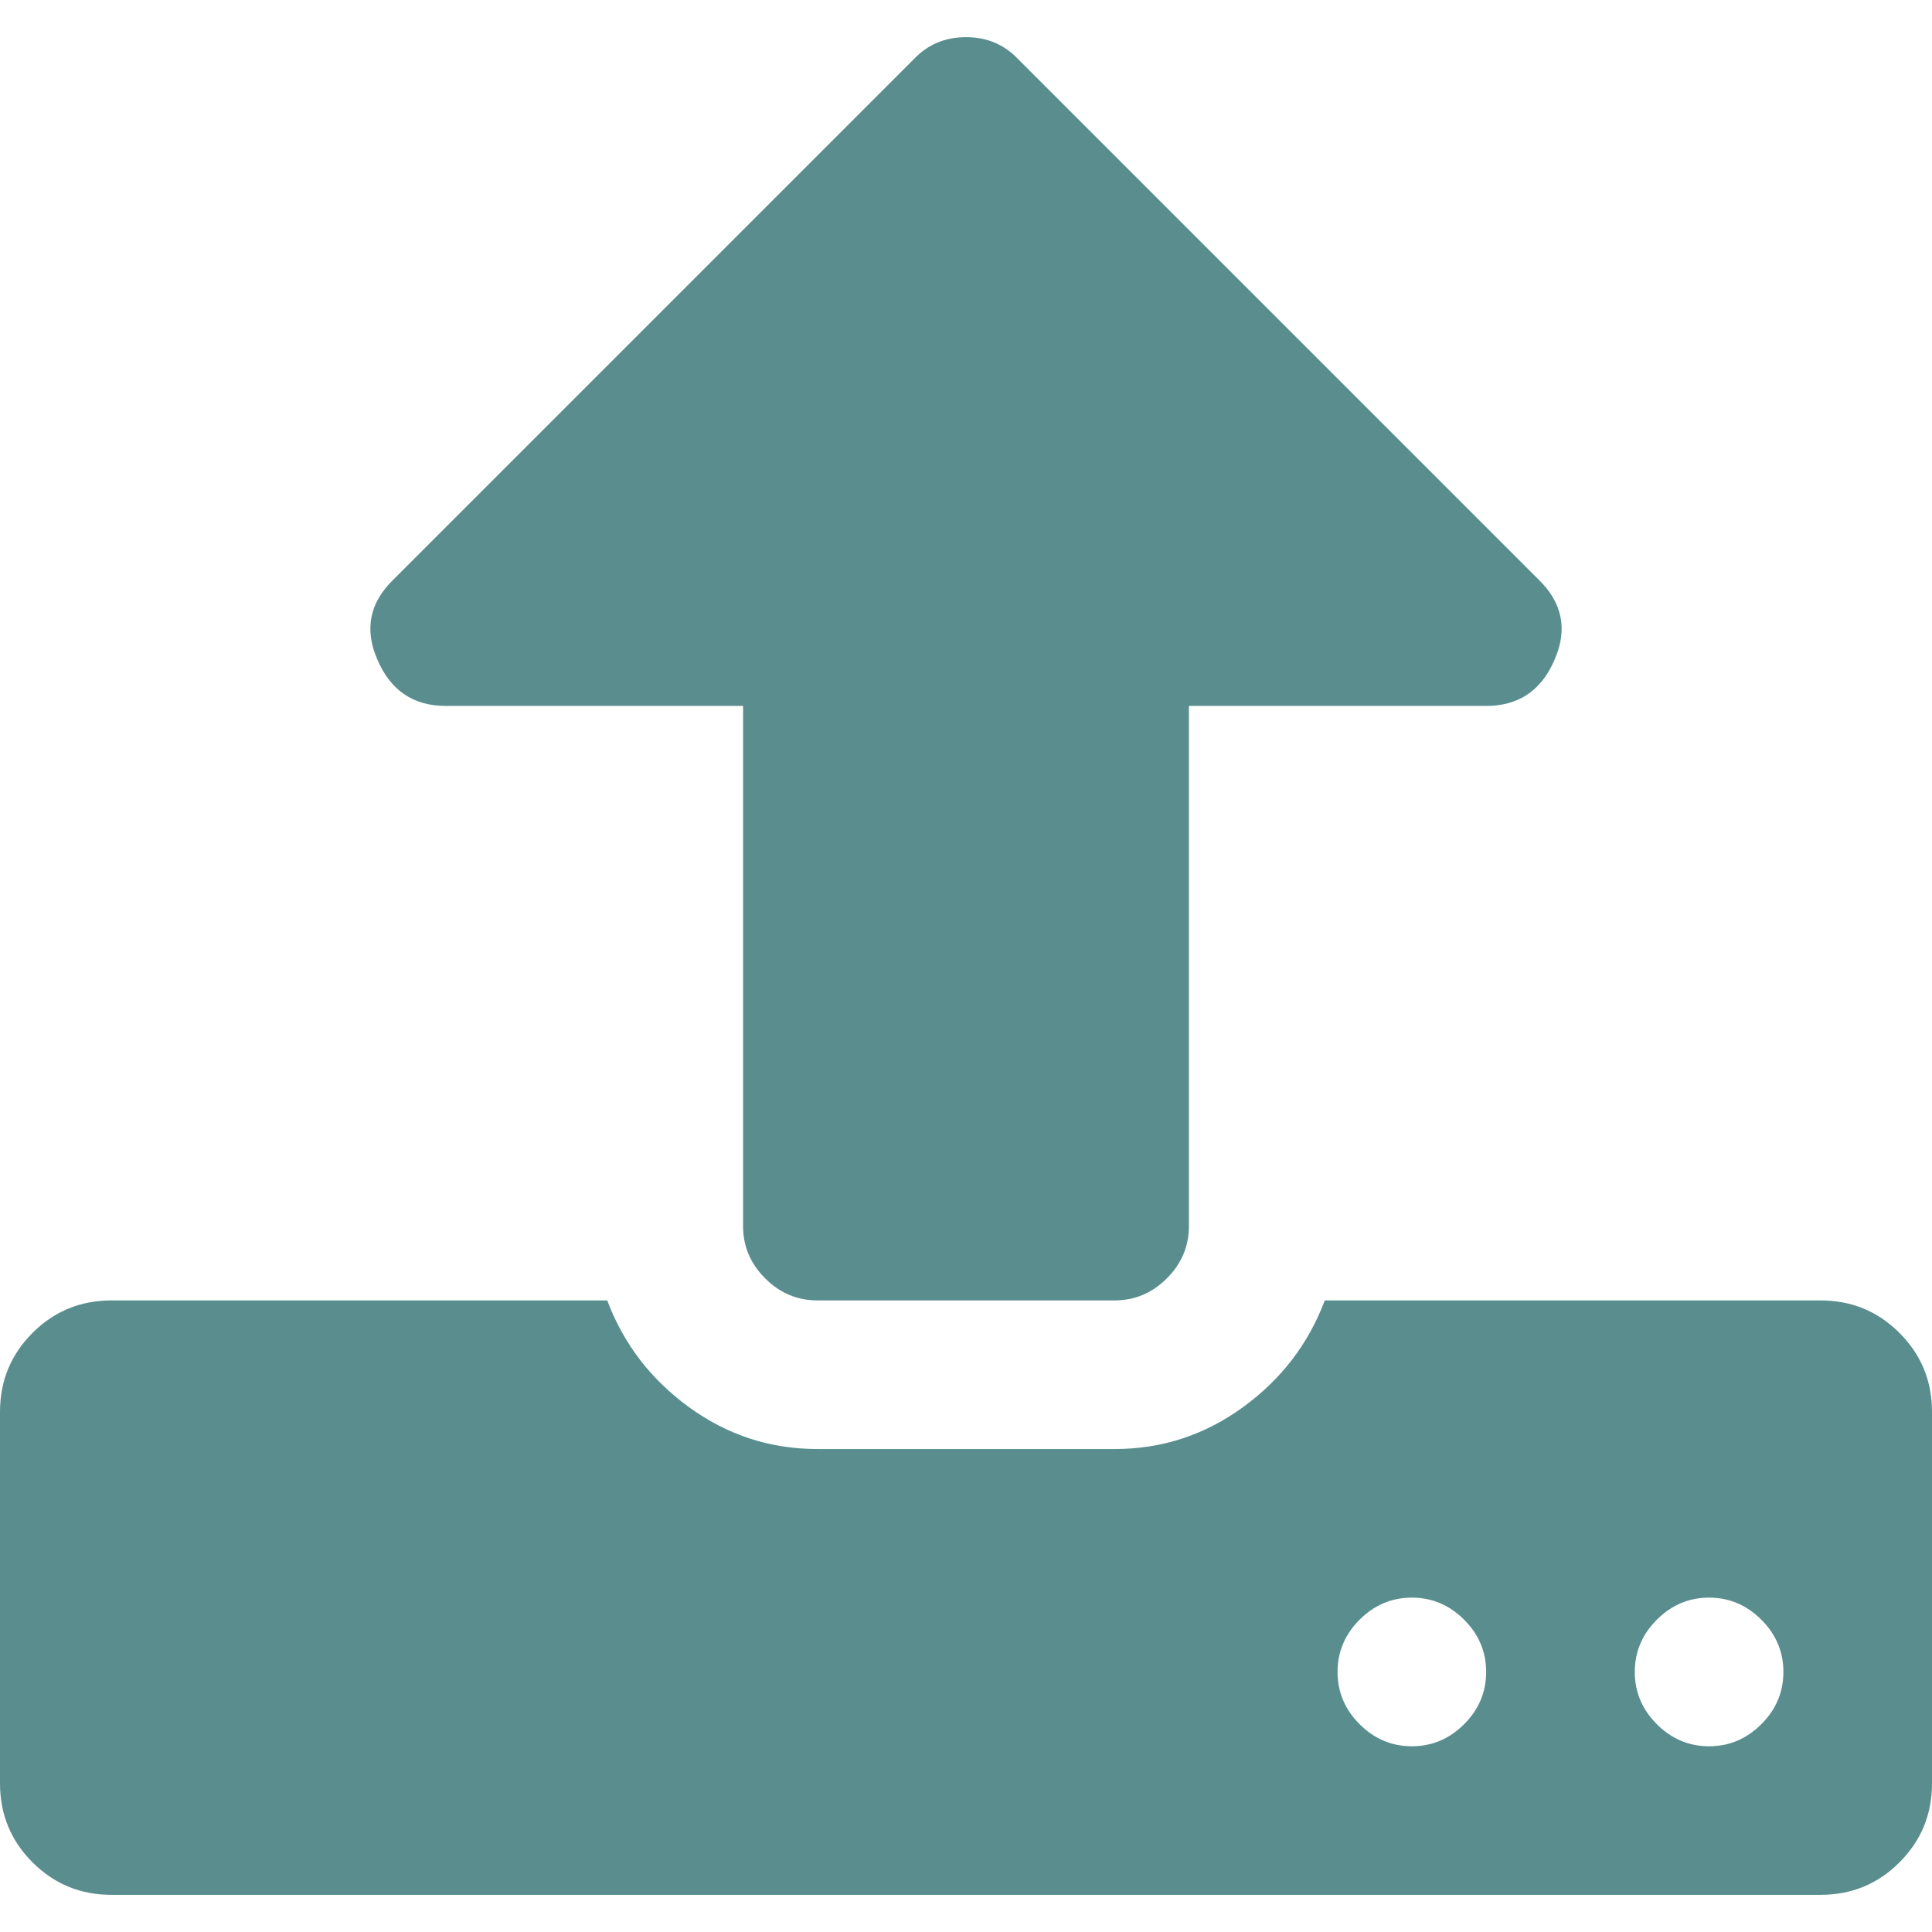
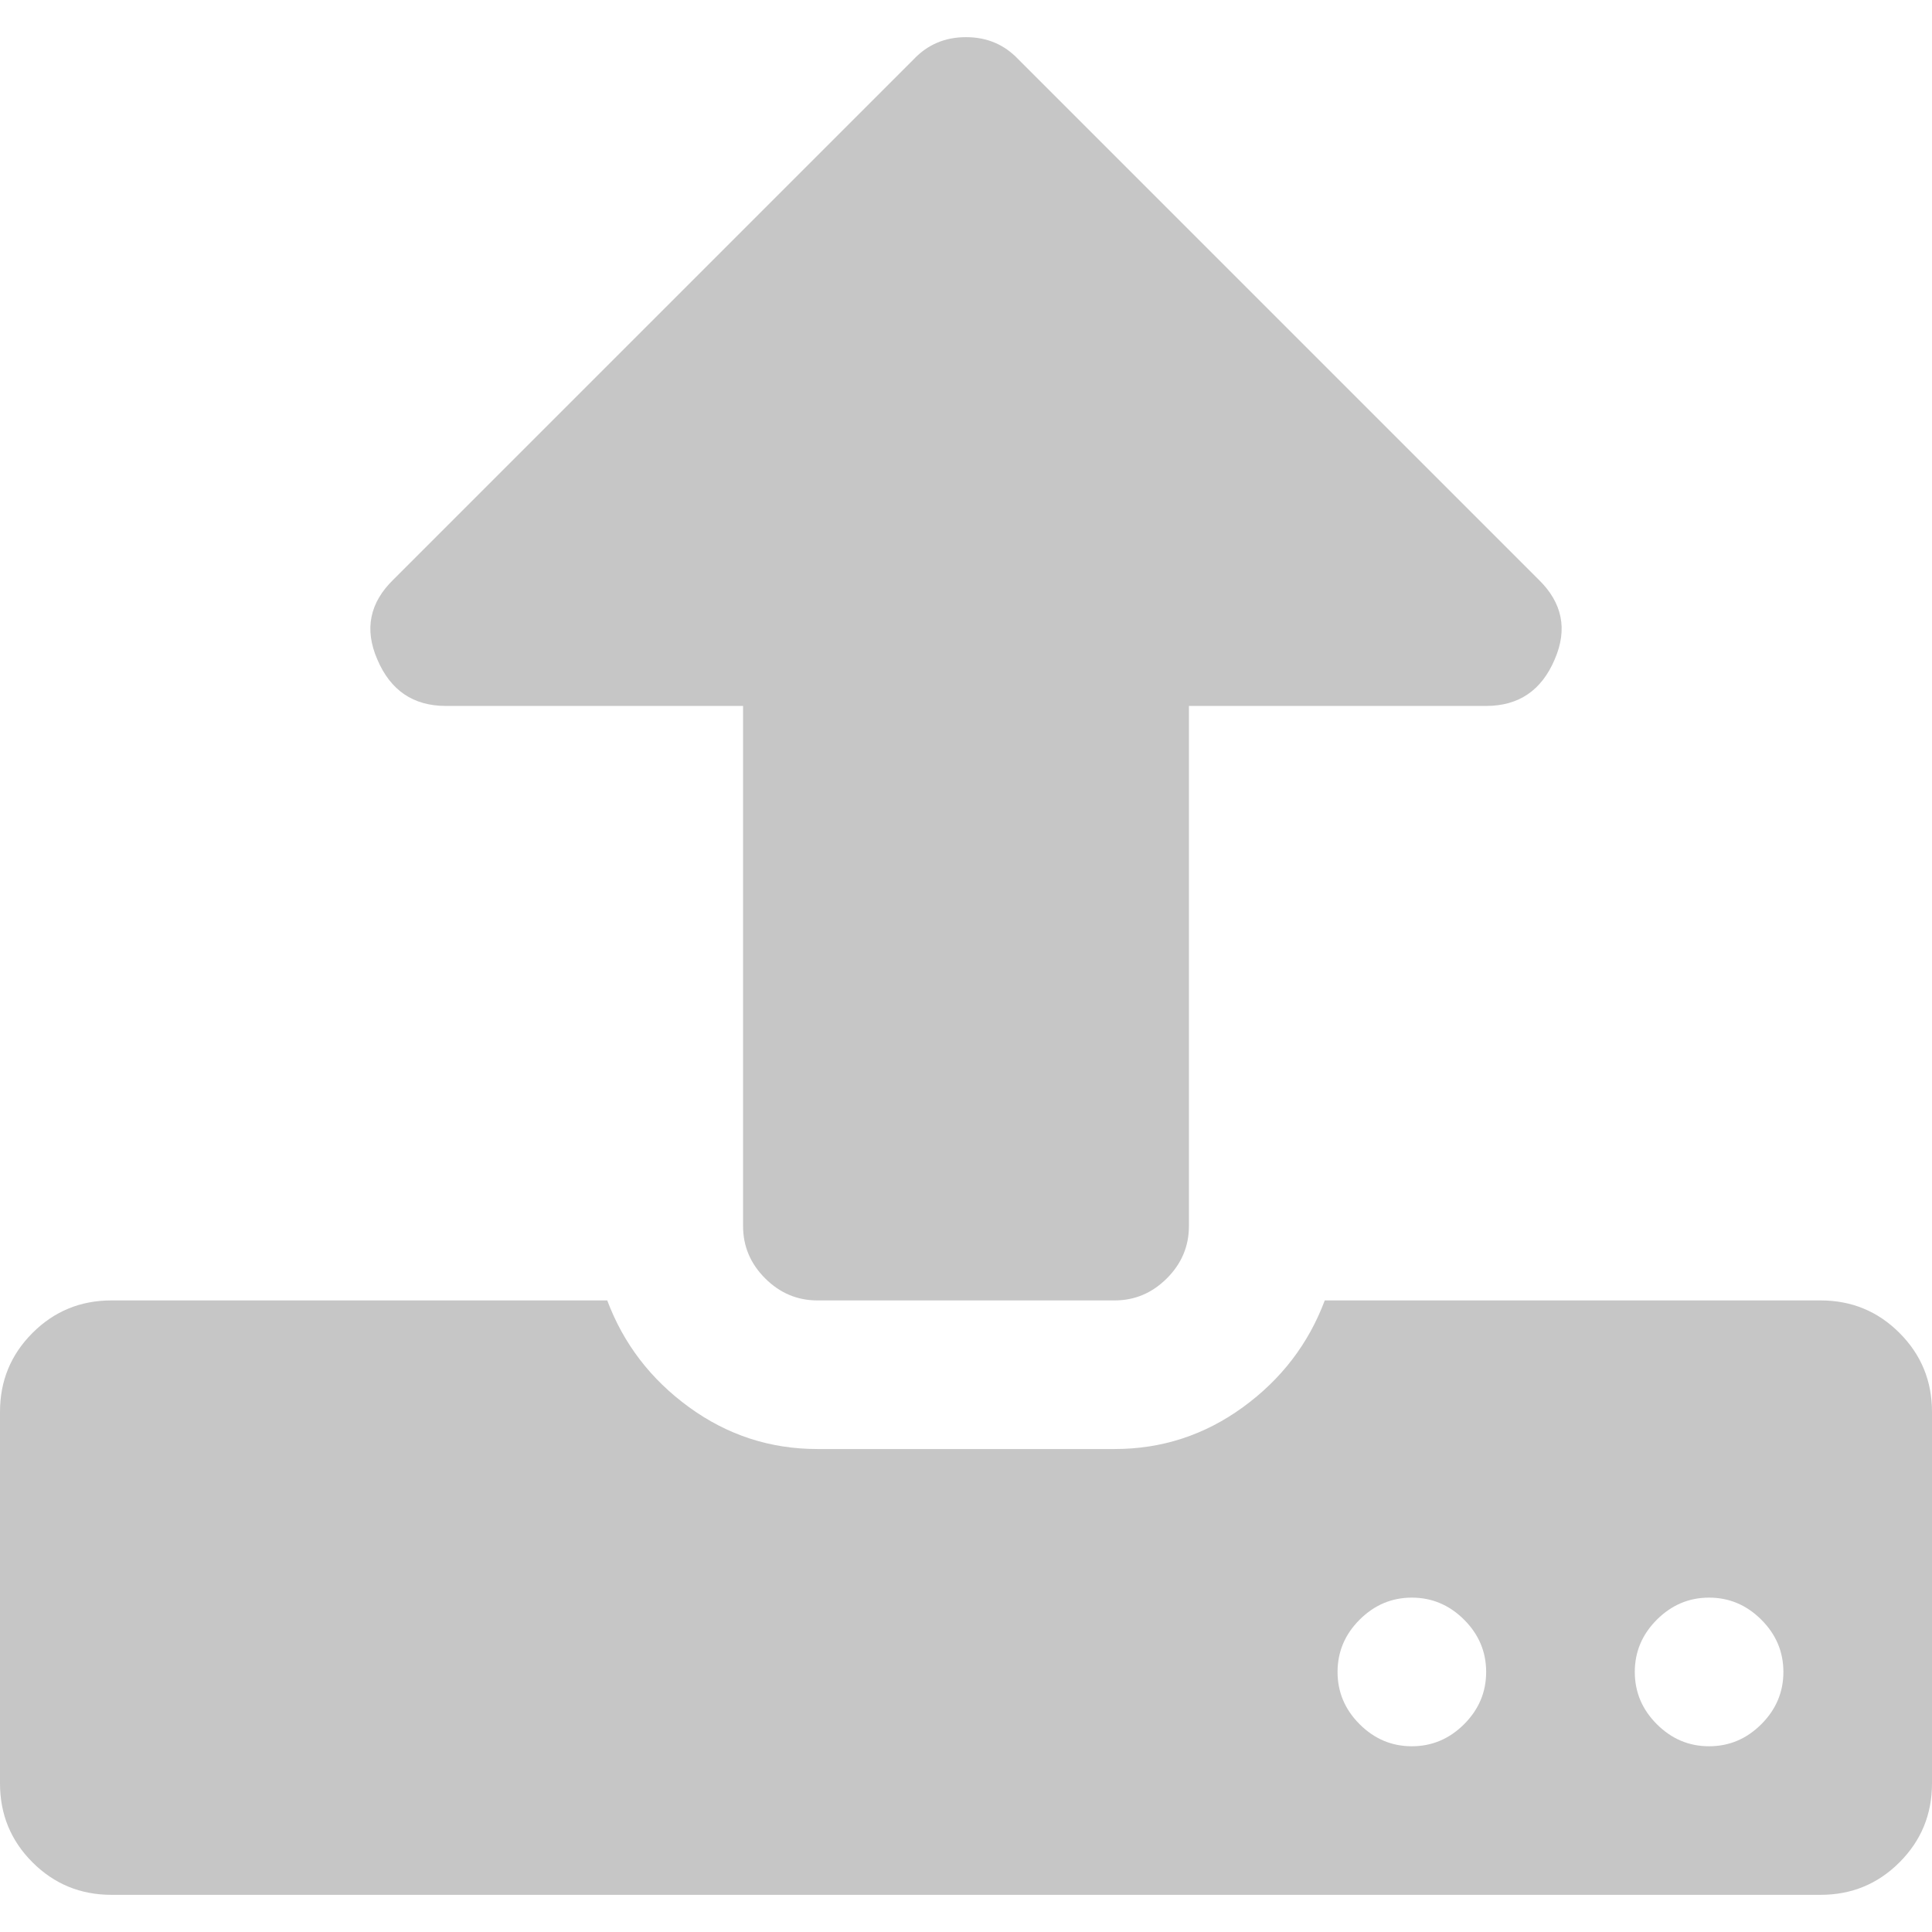
- <svg xmlns="http://www.w3.org/2000/svg" version="1.1" id="Capa_1" x="0px" y="0px" width="475.078px" height="475.077px" viewBox="0 0 475.078 475.077" style="fill:#5A8E8E; enable-background:new 0 0 475.078 475.077;" xml:space="preserve">
+ <svg xmlns="http://www.w3.org/2000/svg" version="1.1" id="Capa_1" x="0px" y="0px" width="475.078px" height="475.077px" viewBox="0 0 475.078 475.077" style="fill:#c6c6c6; enable-background:new 0 0 475.078 475.077;" xml:space="preserve">
  <g>
    <g>
      <path d="M467.081,327.767c-5.321-5.331-11.797-7.994-19.411-7.994h-121.91c-3.994,10.657-10.705,19.411-20.126,26.262    c-9.425,6.852-19.938,10.28-31.546,10.28h-73.096c-11.609,0-22.126-3.429-31.545-10.28c-9.423-6.851-16.13-15.604-20.127-26.262    H27.408c-7.612,0-14.083,2.663-19.414,7.994C2.664,333.092,0,339.563,0,347.178v91.361c0,7.61,2.664,14.089,7.994,19.41    c5.33,5.329,11.801,7.991,19.414,7.991h420.266c7.61,0,14.086-2.662,19.41-7.991c5.332-5.328,7.994-11.8,7.994-19.41v-91.361    C475.078,339.563,472.416,333.099,467.081,327.767z M360.025,423.978c-3.621,3.617-7.905,5.428-12.854,5.428    s-9.227-1.811-12.847-5.428c-3.614-3.613-5.421-7.898-5.421-12.847s1.807-9.236,5.421-12.847c3.62-3.613,7.898-5.428,12.847-5.428    s9.232,1.814,12.854,5.428c3.613,3.61,5.421,7.898,5.421,12.847S363.638,420.364,360.025,423.978z M433.109,423.978    c-3.614,3.617-7.898,5.428-12.848,5.428c-4.948,0-9.229-1.811-12.847-5.428c-3.613-3.613-5.42-7.898-5.42-12.847    s1.807-9.236,5.42-12.847c3.617-3.613,7.898-5.428,12.847-5.428c4.949,0,9.233,1.814,12.848,5.428    c3.617,3.61,5.427,7.898,5.427,12.847S436.729,420.364,433.109,423.978z" />
      <path d="M109.632,173.59h73.089v127.909c0,4.948,1.809,9.232,5.424,12.847c3.617,3.613,7.9,5.427,12.847,5.427h73.096    c4.948,0,9.227-1.813,12.847-5.427c3.614-3.614,5.421-7.898,5.421-12.847V173.59h73.091c7.997,0,13.613-3.809,16.844-11.42    c3.237-7.422,1.902-13.99-3.997-19.701L250.385,14.562c-3.429-3.617-7.706-5.426-12.847-5.426c-5.136,0-9.419,1.809-12.847,5.426    L96.786,142.469c-5.902,5.711-7.233,12.275-3.999,19.701C96.026,169.785,101.64,173.59,109.632,173.59z" />
    </g>
  </g>
  <g>
</g>
  <g>
</g>
  <g>
</g>
  <g>
</g>
  <g>
</g>
  <g>
</g>
  <g>
</g>
  <g>
</g>
  <g>
</g>
  <g>
</g>
  <g>
</g>
  <g>
</g>
  <g>
</g>
  <g>
</g>
  <g>
</g>
</svg>
